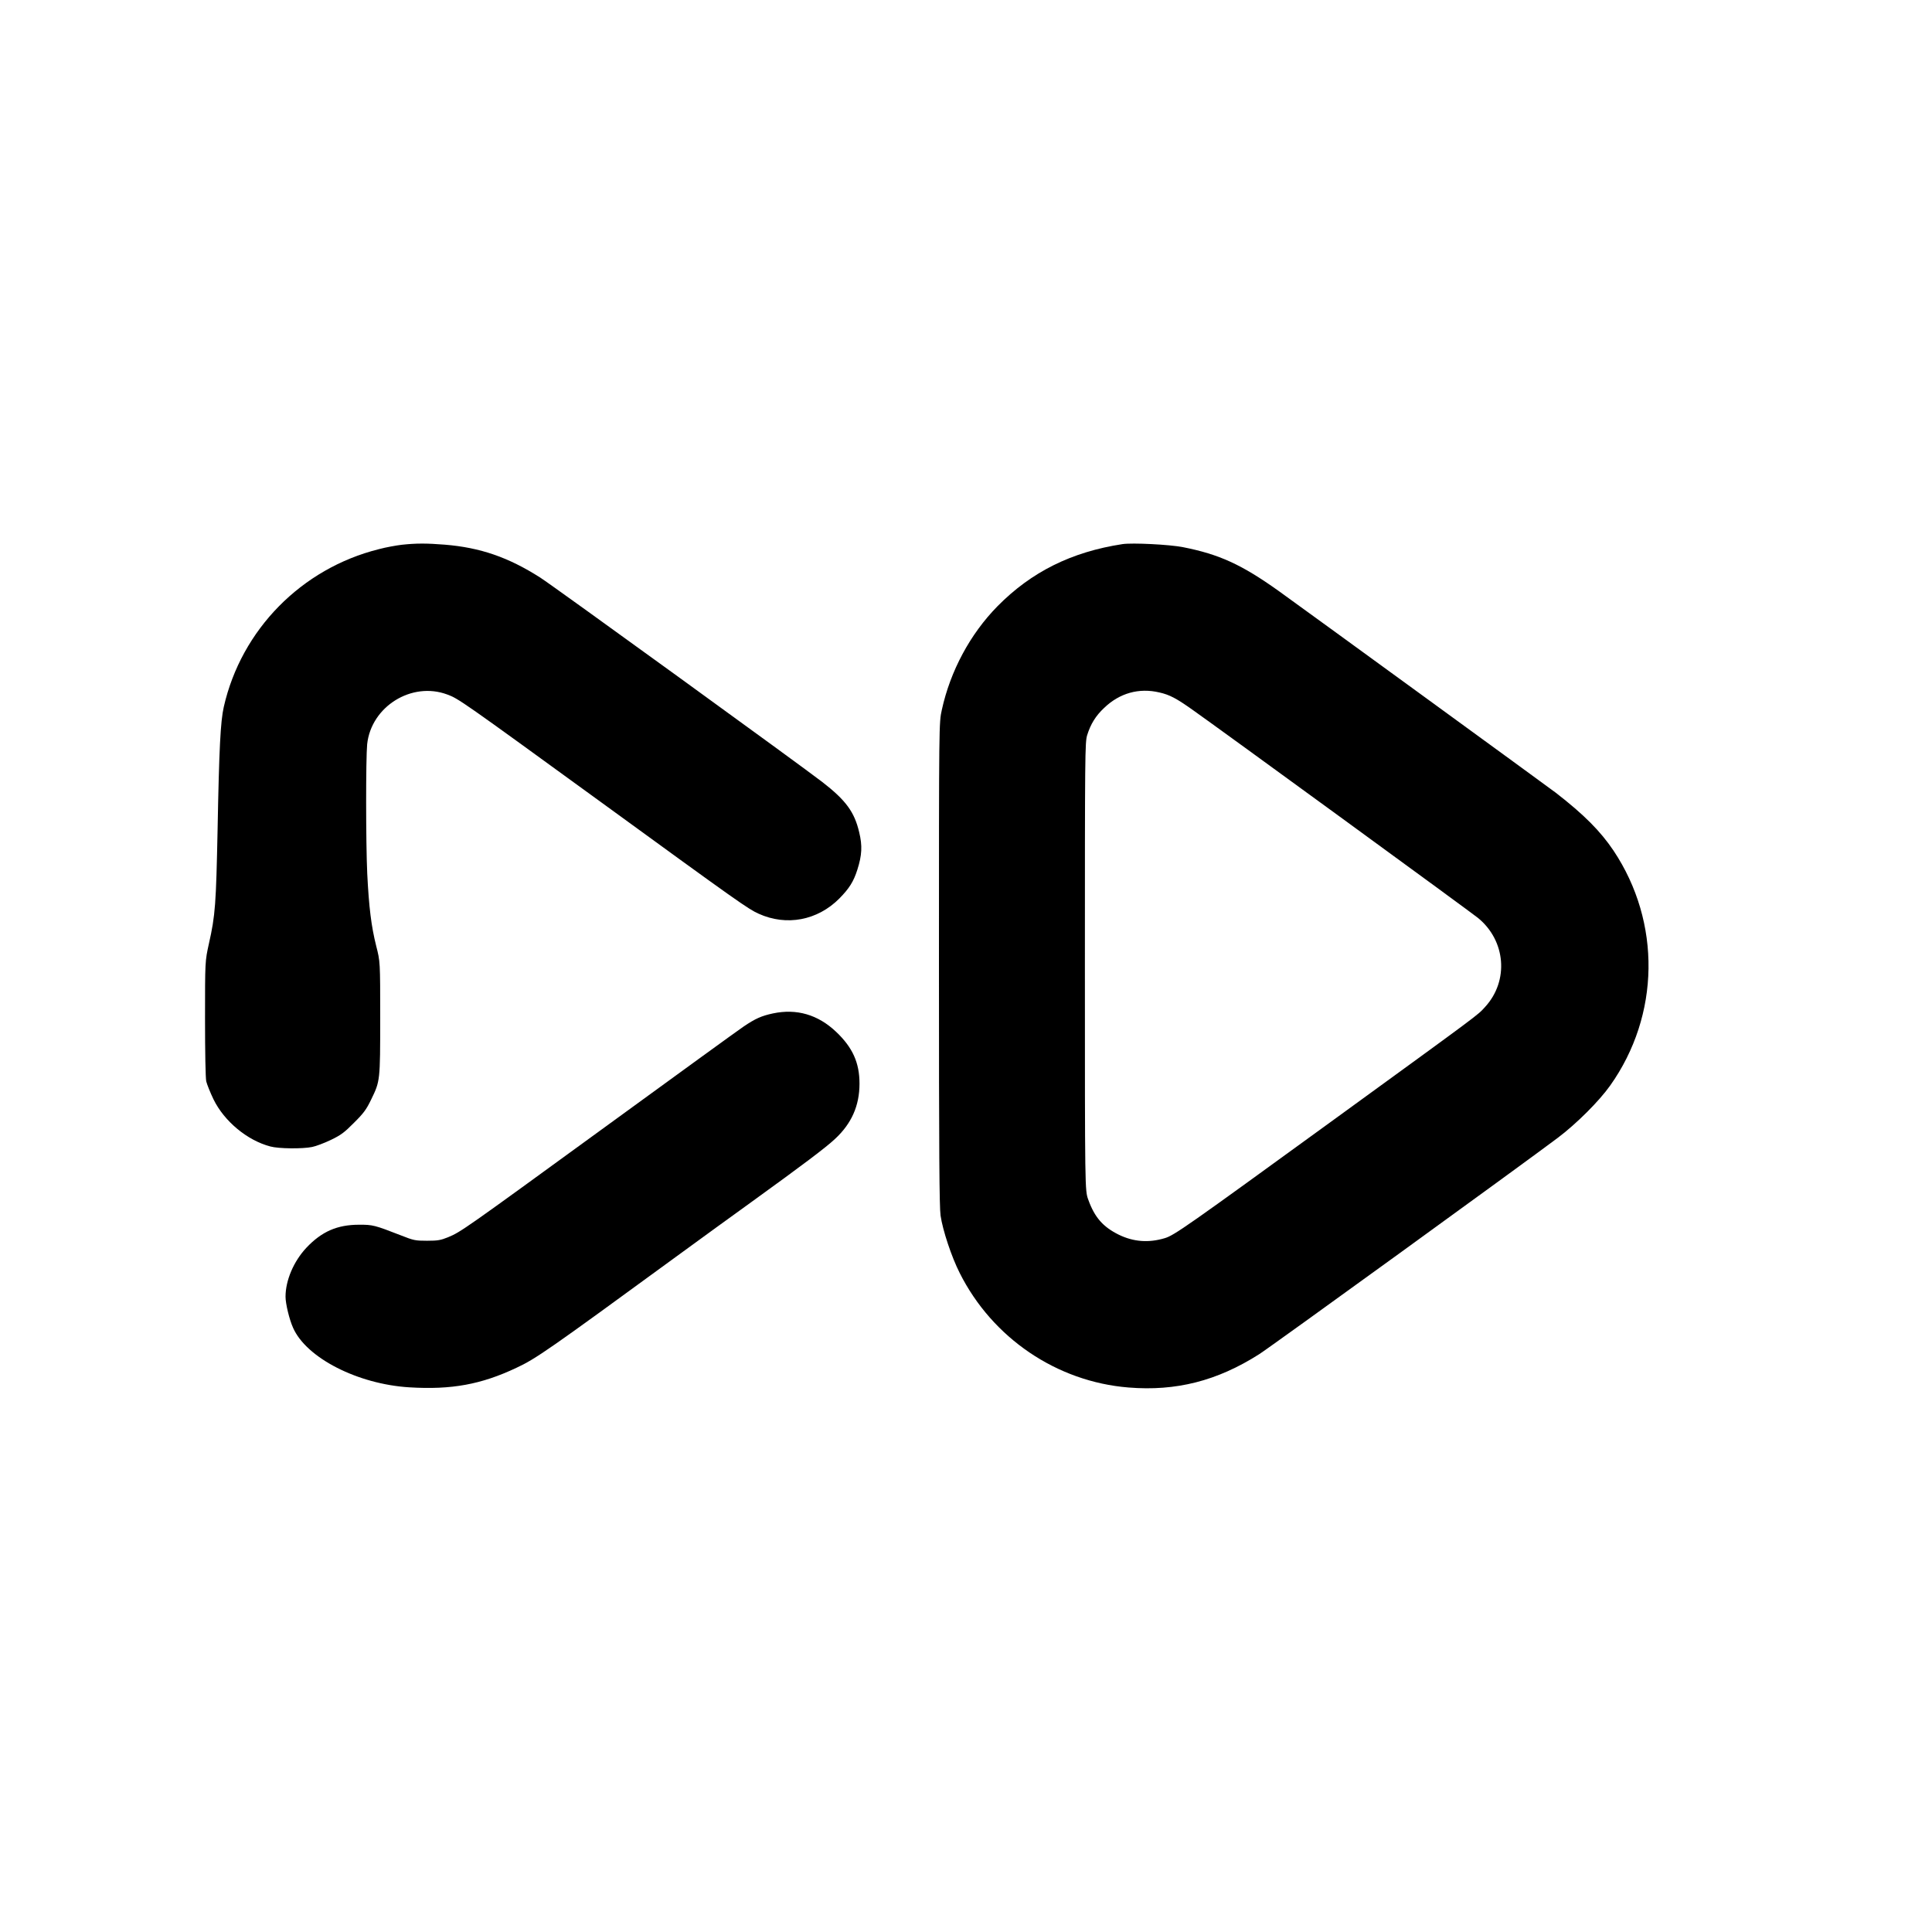
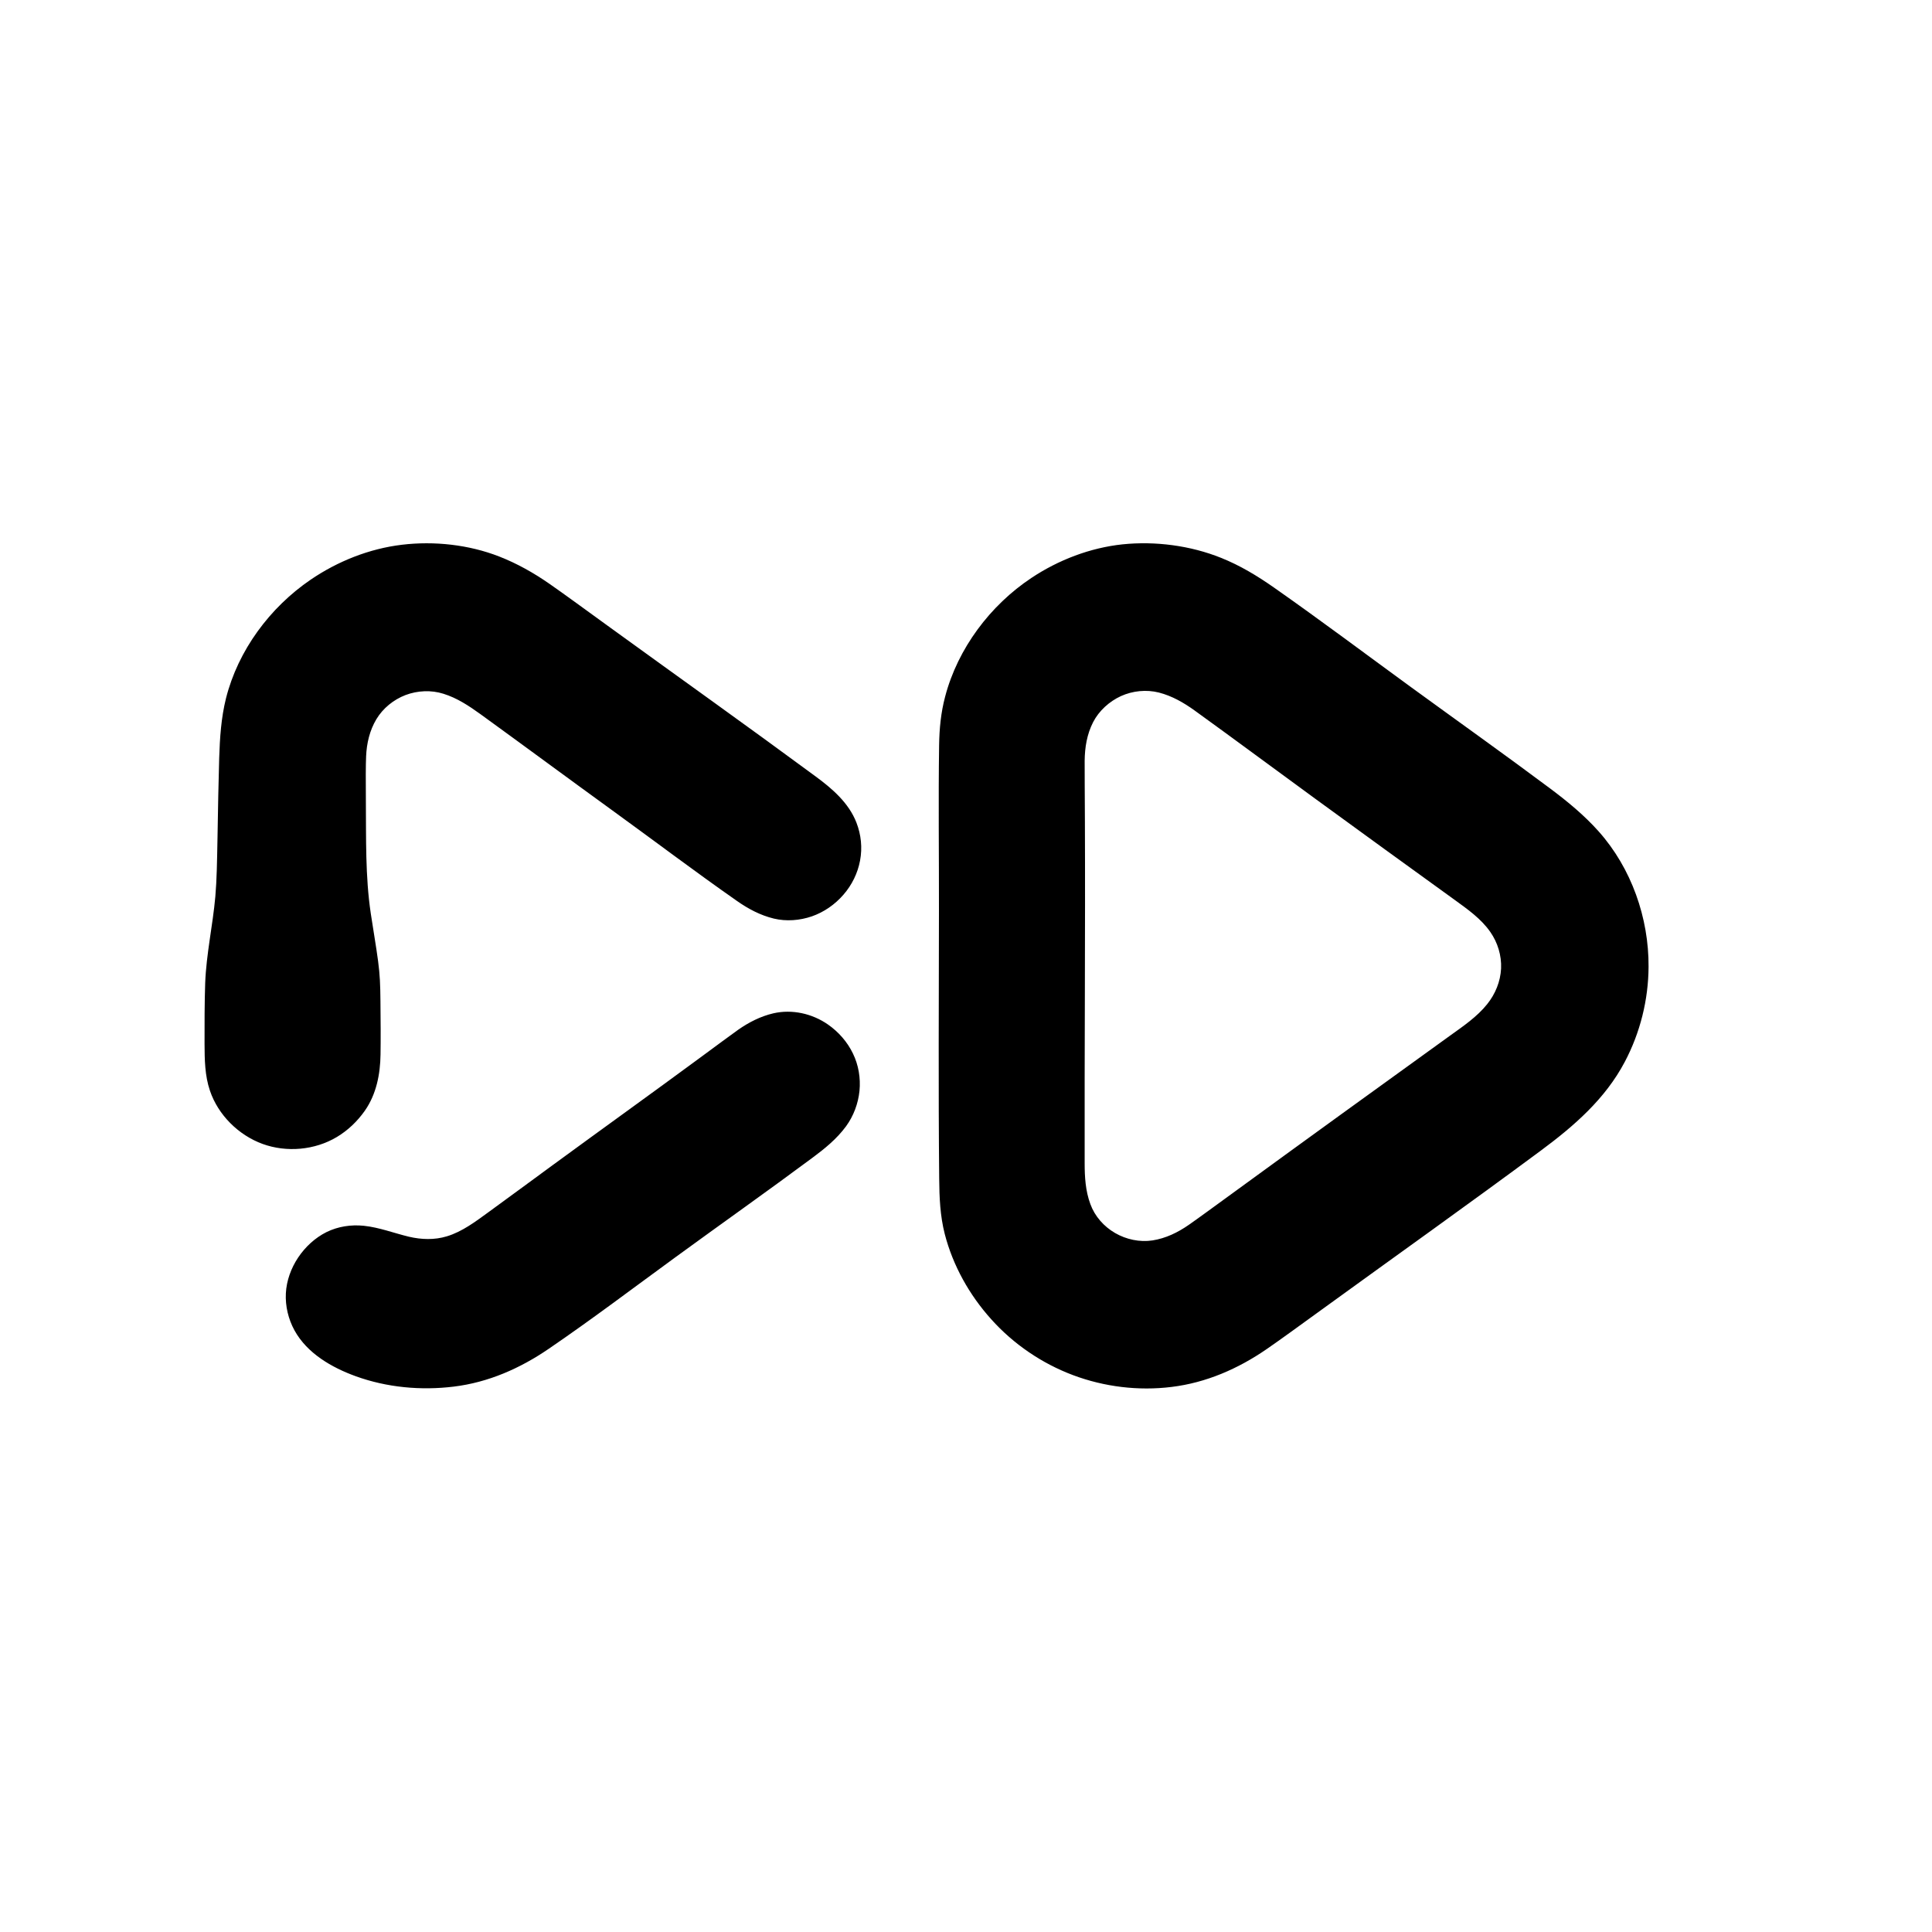
<svg xmlns="http://www.w3.org/2000/svg" width="24" height="24" viewBox="0 0 24 24" fill="none">
-   <path fill="currentColor" fill-rule="evenodd" d="M4.994 6.767C4.925 6.775 4.795 6.798 4.706 6.822C3.745 7.062 2.998 7.822 2.780 8.781C2.739 8.963 2.722 9.292 2.703 10.305C2.684 11.230 2.675 11.370 2.595 11.723C2.547 11.941 2.547 11.941 2.547 12.650C2.547 13.084 2.553 13.388 2.562 13.433C2.572 13.473 2.613 13.575 2.652 13.656C2.786 13.930 3.072 14.167 3.359 14.242C3.461 14.270 3.759 14.273 3.878 14.248C3.923 14.239 4.028 14.200 4.109 14.161C4.236 14.100 4.277 14.069 4.398 13.947C4.519 13.827 4.552 13.781 4.612 13.656C4.722 13.430 4.723 13.427 4.723 12.642C4.723 11.945 4.723 11.945 4.673 11.750C4.612 11.506 4.583 11.272 4.562 10.852C4.544 10.464 4.544 9.420 4.561 9.245C4.611 8.777 5.114 8.463 5.555 8.627C5.695 8.678 5.733 8.705 7.461 9.961C9.181 11.213 9.294 11.292 9.423 11.350C9.770 11.508 10.156 11.434 10.427 11.161C10.550 11.036 10.603 10.952 10.650 10.805C10.708 10.623 10.714 10.506 10.673 10.338C10.614 10.086 10.508 9.942 10.217 9.716C9.963 9.519 6.866 7.273 6.711 7.175C6.314 6.922 5.966 6.802 5.525 6.766C5.298 6.748 5.173 6.748 4.994 6.767Z" />
-   <path fill="currentColor" fill-rule="evenodd" d="M13.945 6.759C13.309 6.856 12.811 7.105 12.391 7.531C12.053 7.875 11.806 8.333 11.700 8.817C11.664 8.977 11.664 8.977 11.664 11.969C11.664 14.356 11.669 14.989 11.684 15.100C11.711 15.284 11.820 15.613 11.922 15.814C12.328 16.622 13.127 17.164 14.019 17.236C14.608 17.284 15.119 17.155 15.641 16.823C15.777 16.738 18.922 14.458 19.352 14.134C19.584 13.959 19.864 13.680 20.003 13.484C20.622 12.611 20.638 11.458 20.044 10.567C19.881 10.325 19.680 10.122 19.327 9.848C19.228 9.773 16.286 7.630 15.881 7.339C15.423 7.013 15.147 6.886 14.695 6.797C14.528 6.764 14.067 6.741 13.945 6.759ZM14.403 8.602C14.530 8.631 14.613 8.675 14.812 8.816C15.141 9.047 18.275 11.333 18.359 11.402C18.706 11.684 18.747 12.184 18.448 12.509C18.353 12.614 18.416 12.567 16.539 13.931C14.747 15.233 14.586 15.347 14.469 15.381C14.269 15.441 14.081 15.427 13.898 15.338C13.702 15.241 13.598 15.123 13.519 14.903C13.477 14.789 13.477 14.789 13.477 12.008C13.477 9.361 13.478 9.222 13.505 9.133C13.547 8.997 13.611 8.892 13.716 8.794C13.908 8.609 14.150 8.542 14.403 8.602Z" />
-   <path fill="currentColor" fill-rule="evenodd" d="M9.602 12.589C9.461 12.619 9.383 12.653 9.236 12.753C9.170 12.797 8.394 13.361 7.508 14.006C5.758 15.280 5.725 15.303 5.567 15.369C5.475 15.406 5.441 15.413 5.305 15.413C5.158 15.413 5.139 15.409 4.977 15.345C4.656 15.220 4.630 15.213 4.461 15.214C4.189 15.214 3.997 15.298 3.806 15.500C3.648 15.669 3.547 15.905 3.547 16.108C3.547 16.195 3.594 16.391 3.641 16.495C3.806 16.869 4.445 17.195 5.086 17.234C5.609 17.266 5.978 17.198 6.414 16.992C6.656 16.880 6.817 16.767 8.391 15.617C8.688 15.400 9.116 15.089 9.344 14.925C9.975 14.469 10.263 14.252 10.373 14.148C10.578 13.958 10.677 13.736 10.677 13.461C10.677 13.202 10.592 13.013 10.388 12.819C10.161 12.603 9.895 12.527 9.602 12.589Z" />
+   <path fill="currentColor" fill-rule="evenodd" d="M4.994 6.767C4.589 6.815 4.195 6.972 3.859 7.201C3.353 7.546 2.957 8.079 2.807 8.676C2.747 8.918 2.731 9.165 2.723 9.413C2.715 9.670 2.707 10.090 2.702 10.404C2.696 10.718 2.693 10.926 2.675 11.137C2.643 11.496 2.563 11.849 2.549 12.210C2.541 12.430 2.540 12.764 2.541 12.967C2.542 13.163 2.544 13.361 2.608 13.549C2.710 13.851 2.963 14.101 3.261 14.210C3.560 14.319 3.911 14.288 4.185 14.124C4.322 14.042 4.440 13.929 4.532 13.798C4.675 13.594 4.724 13.343 4.727 13.099C4.730 12.936 4.729 12.641 4.726 12.436C4.724 12.232 4.720 12.117 4.697 11.941C4.674 11.764 4.632 11.524 4.606 11.348C4.537 10.886 4.549 10.413 4.545 9.948C4.543 9.681 4.543 9.508 4.548 9.394C4.555 9.233 4.592 9.074 4.675 8.935C4.757 8.798 4.889 8.691 5.038 8.634C5.187 8.578 5.356 8.570 5.508 8.618C5.679 8.671 5.826 8.769 5.969 8.872C6.514 9.267 7.056 9.668 7.601 10.063C8.119 10.438 8.630 10.825 9.155 11.192C9.296 11.291 9.445 11.370 9.613 11.411C9.768 11.448 9.935 11.435 10.086 11.383C10.237 11.330 10.372 11.236 10.477 11.115C10.582 10.995 10.655 10.847 10.684 10.690C10.714 10.531 10.697 10.369 10.639 10.219C10.544 9.973 10.336 9.795 10.129 9.643C9.287 9.022 8.434 8.415 7.587 7.801C7.289 7.585 7.005 7.377 6.825 7.252C6.629 7.116 6.424 7.000 6.201 6.913C5.825 6.766 5.394 6.719 4.994 6.767ZM13.945 6.762C13.544 6.804 13.148 6.956 12.813 7.179C12.301 7.519 11.898 8.055 11.741 8.653C11.688 8.852 11.669 9.052 11.666 9.257C11.656 9.938 11.665 10.619 11.664 11.299C11.663 12.413 11.656 13.527 11.667 14.640C11.669 14.874 11.678 15.102 11.736 15.329C11.837 15.721 12.042 16.087 12.313 16.388C12.590 16.697 12.942 16.937 13.331 17.083C13.718 17.228 14.143 17.280 14.554 17.229C14.983 17.177 15.381 17.003 15.735 16.759C15.895 16.649 16.137 16.473 16.421 16.267C17.328 15.609 18.241 14.960 19.141 14.293C19.553 13.988 19.940 13.652 20.183 13.192C20.375 12.829 20.477 12.420 20.479 12.010C20.483 11.403 20.266 10.785 19.860 10.329C19.680 10.127 19.471 9.955 19.254 9.793C18.685 9.368 18.105 8.956 17.531 8.538C16.963 8.124 16.401 7.702 15.826 7.299C15.619 7.154 15.404 7.024 15.169 6.930C14.789 6.777 14.352 6.720 13.945 6.762ZM14.396 8.603C14.560 8.645 14.705 8.729 14.840 8.826C15.343 9.189 15.840 9.559 16.341 9.924C16.916 10.344 17.494 10.762 18.071 11.179C18.232 11.296 18.398 11.412 18.513 11.577C18.605 11.709 18.654 11.870 18.647 12.031C18.639 12.193 18.576 12.347 18.475 12.473C18.348 12.632 18.176 12.748 18.013 12.865C17.122 13.508 16.232 14.151 15.345 14.798C15.081 14.990 14.885 15.134 14.767 15.216C14.630 15.311 14.482 15.383 14.316 15.409C14.158 15.433 13.990 15.397 13.852 15.317C13.712 15.236 13.600 15.109 13.545 14.958C13.484 14.793 13.474 14.621 13.474 14.448C13.471 13.027 13.483 11.605 13.477 10.184C13.476 9.854 13.473 9.599 13.474 9.451C13.476 9.284 13.502 9.122 13.579 8.971C13.652 8.829 13.781 8.713 13.925 8.647C14.071 8.581 14.241 8.564 14.396 8.603ZM9.606 12.588C9.448 12.625 9.303 12.699 9.170 12.792C9.071 12.862 8.920 12.975 8.682 13.150C8.086 13.589 7.484 14.021 6.887 14.458C6.577 14.685 6.254 14.923 6.068 15.058C5.908 15.174 5.743 15.300 5.551 15.358C5.397 15.405 5.235 15.399 5.080 15.363C4.893 15.318 4.711 15.247 4.519 15.227C4.360 15.211 4.199 15.235 4.055 15.306C3.913 15.377 3.792 15.490 3.704 15.621C3.616 15.753 3.559 15.908 3.551 16.067C3.543 16.225 3.582 16.387 3.658 16.526C3.815 16.812 4.121 16.988 4.419 17.096C4.805 17.236 5.230 17.275 5.637 17.225C6.066 17.173 6.462 16.998 6.817 16.755C7.352 16.390 7.869 15.998 8.393 15.616C8.956 15.205 9.526 14.803 10.086 14.387C10.243 14.271 10.394 14.149 10.510 13.991C10.604 13.862 10.661 13.708 10.677 13.550C10.692 13.391 10.665 13.229 10.595 13.086C10.526 12.943 10.417 12.819 10.287 12.728C10.091 12.591 9.840 12.534 9.606 12.588Z" />
</svg>
